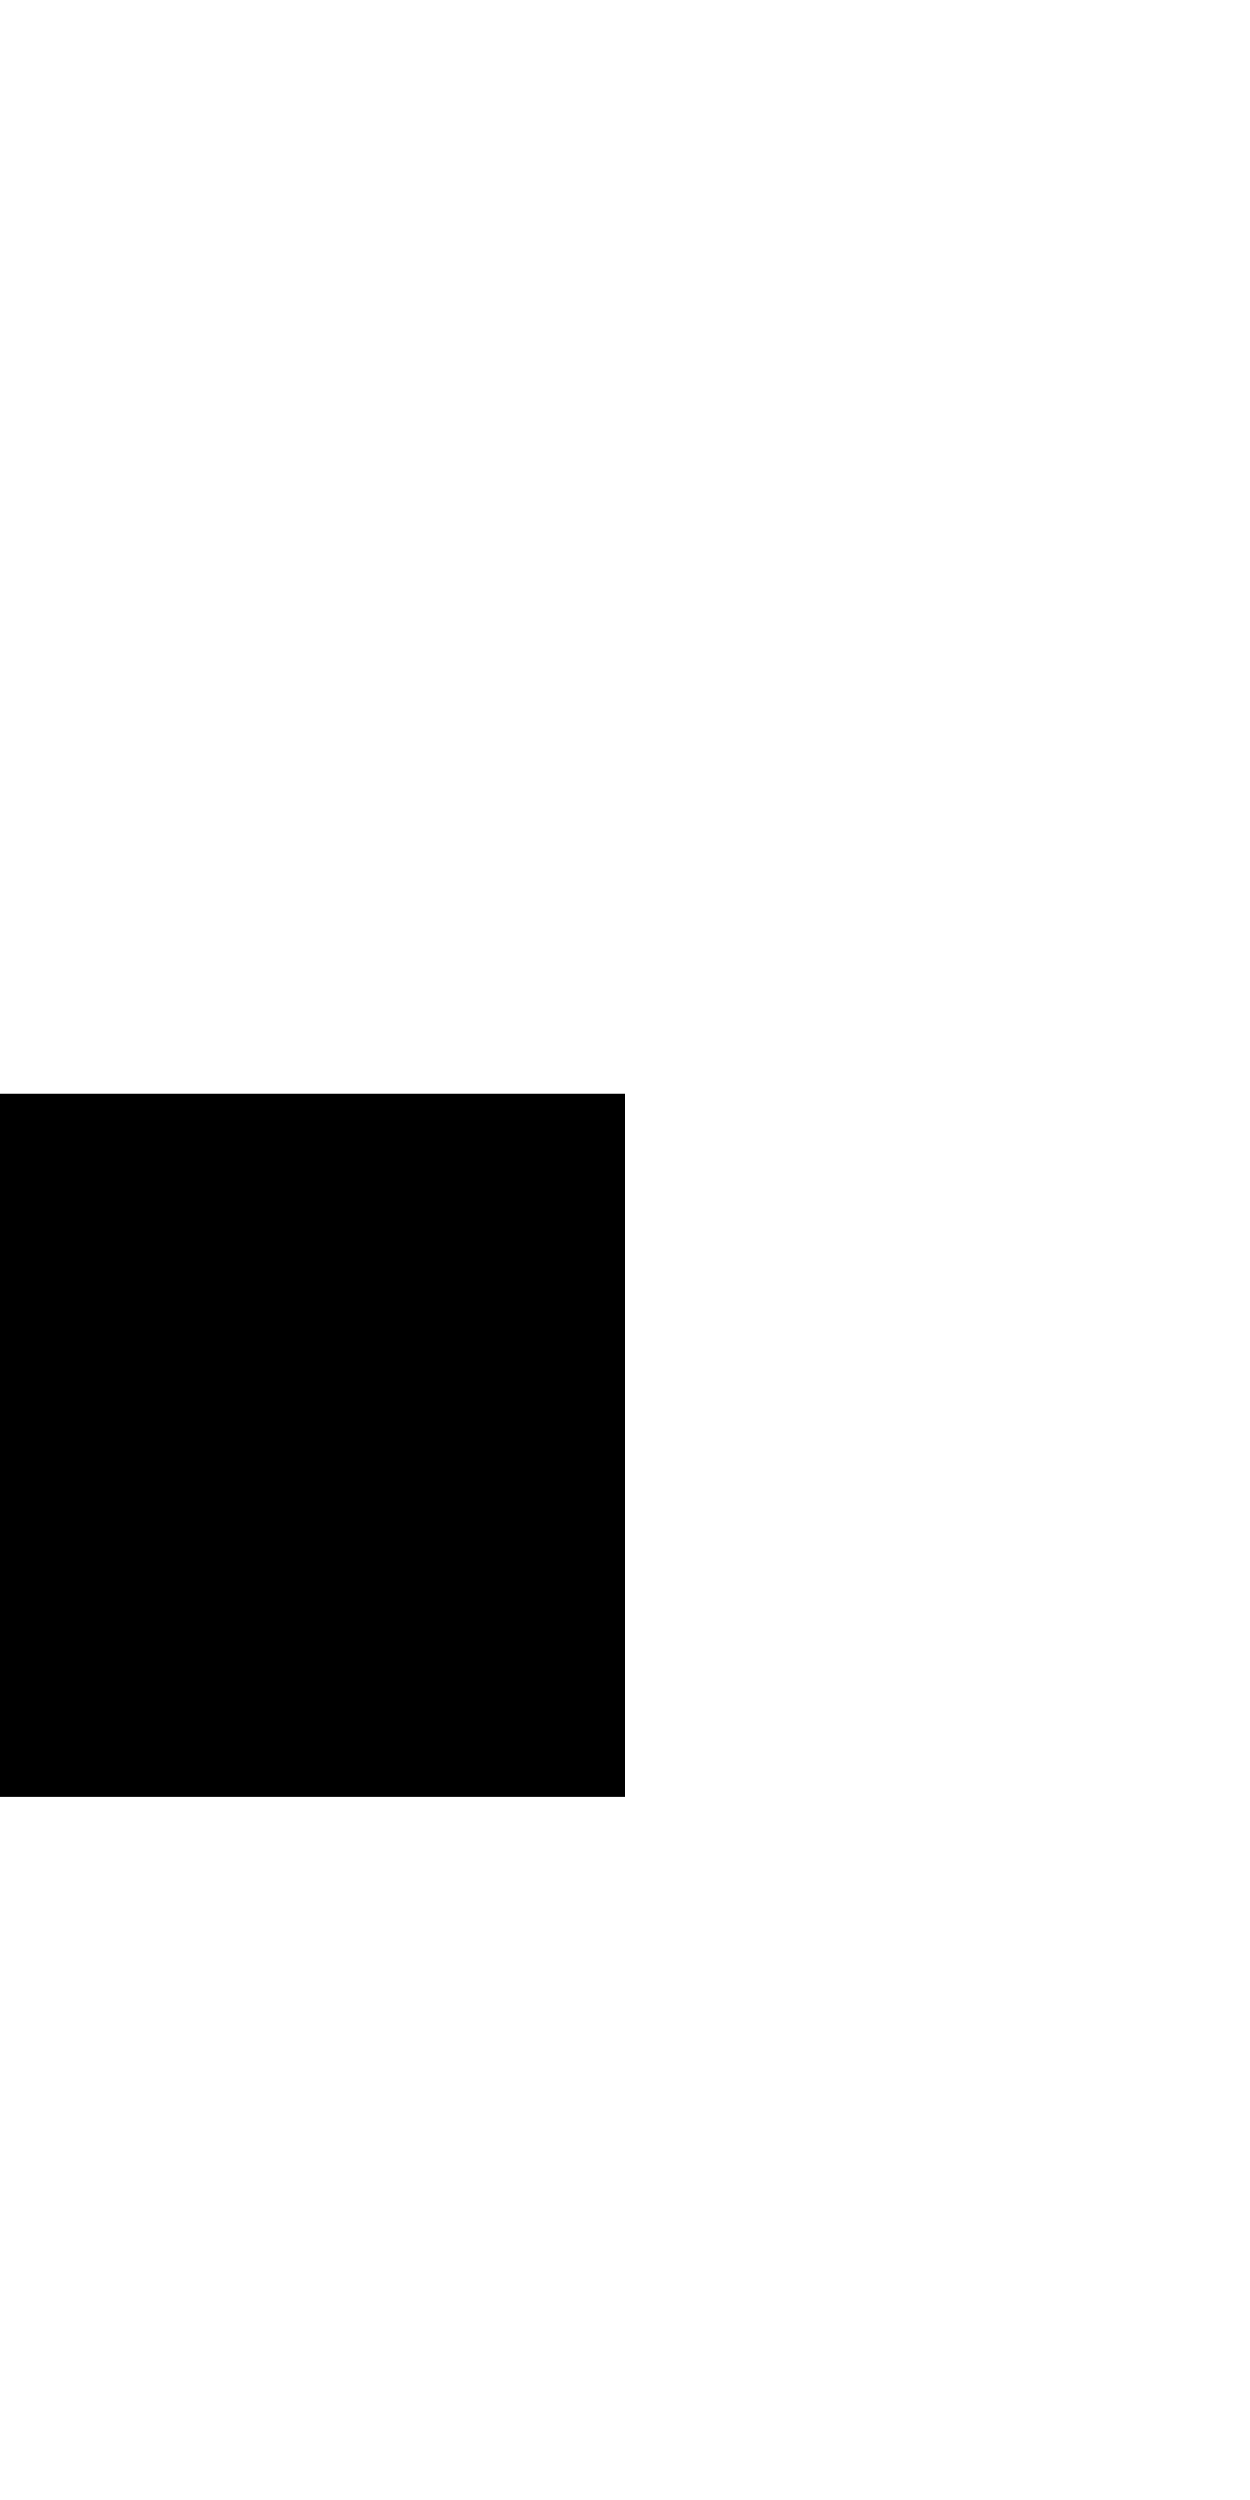
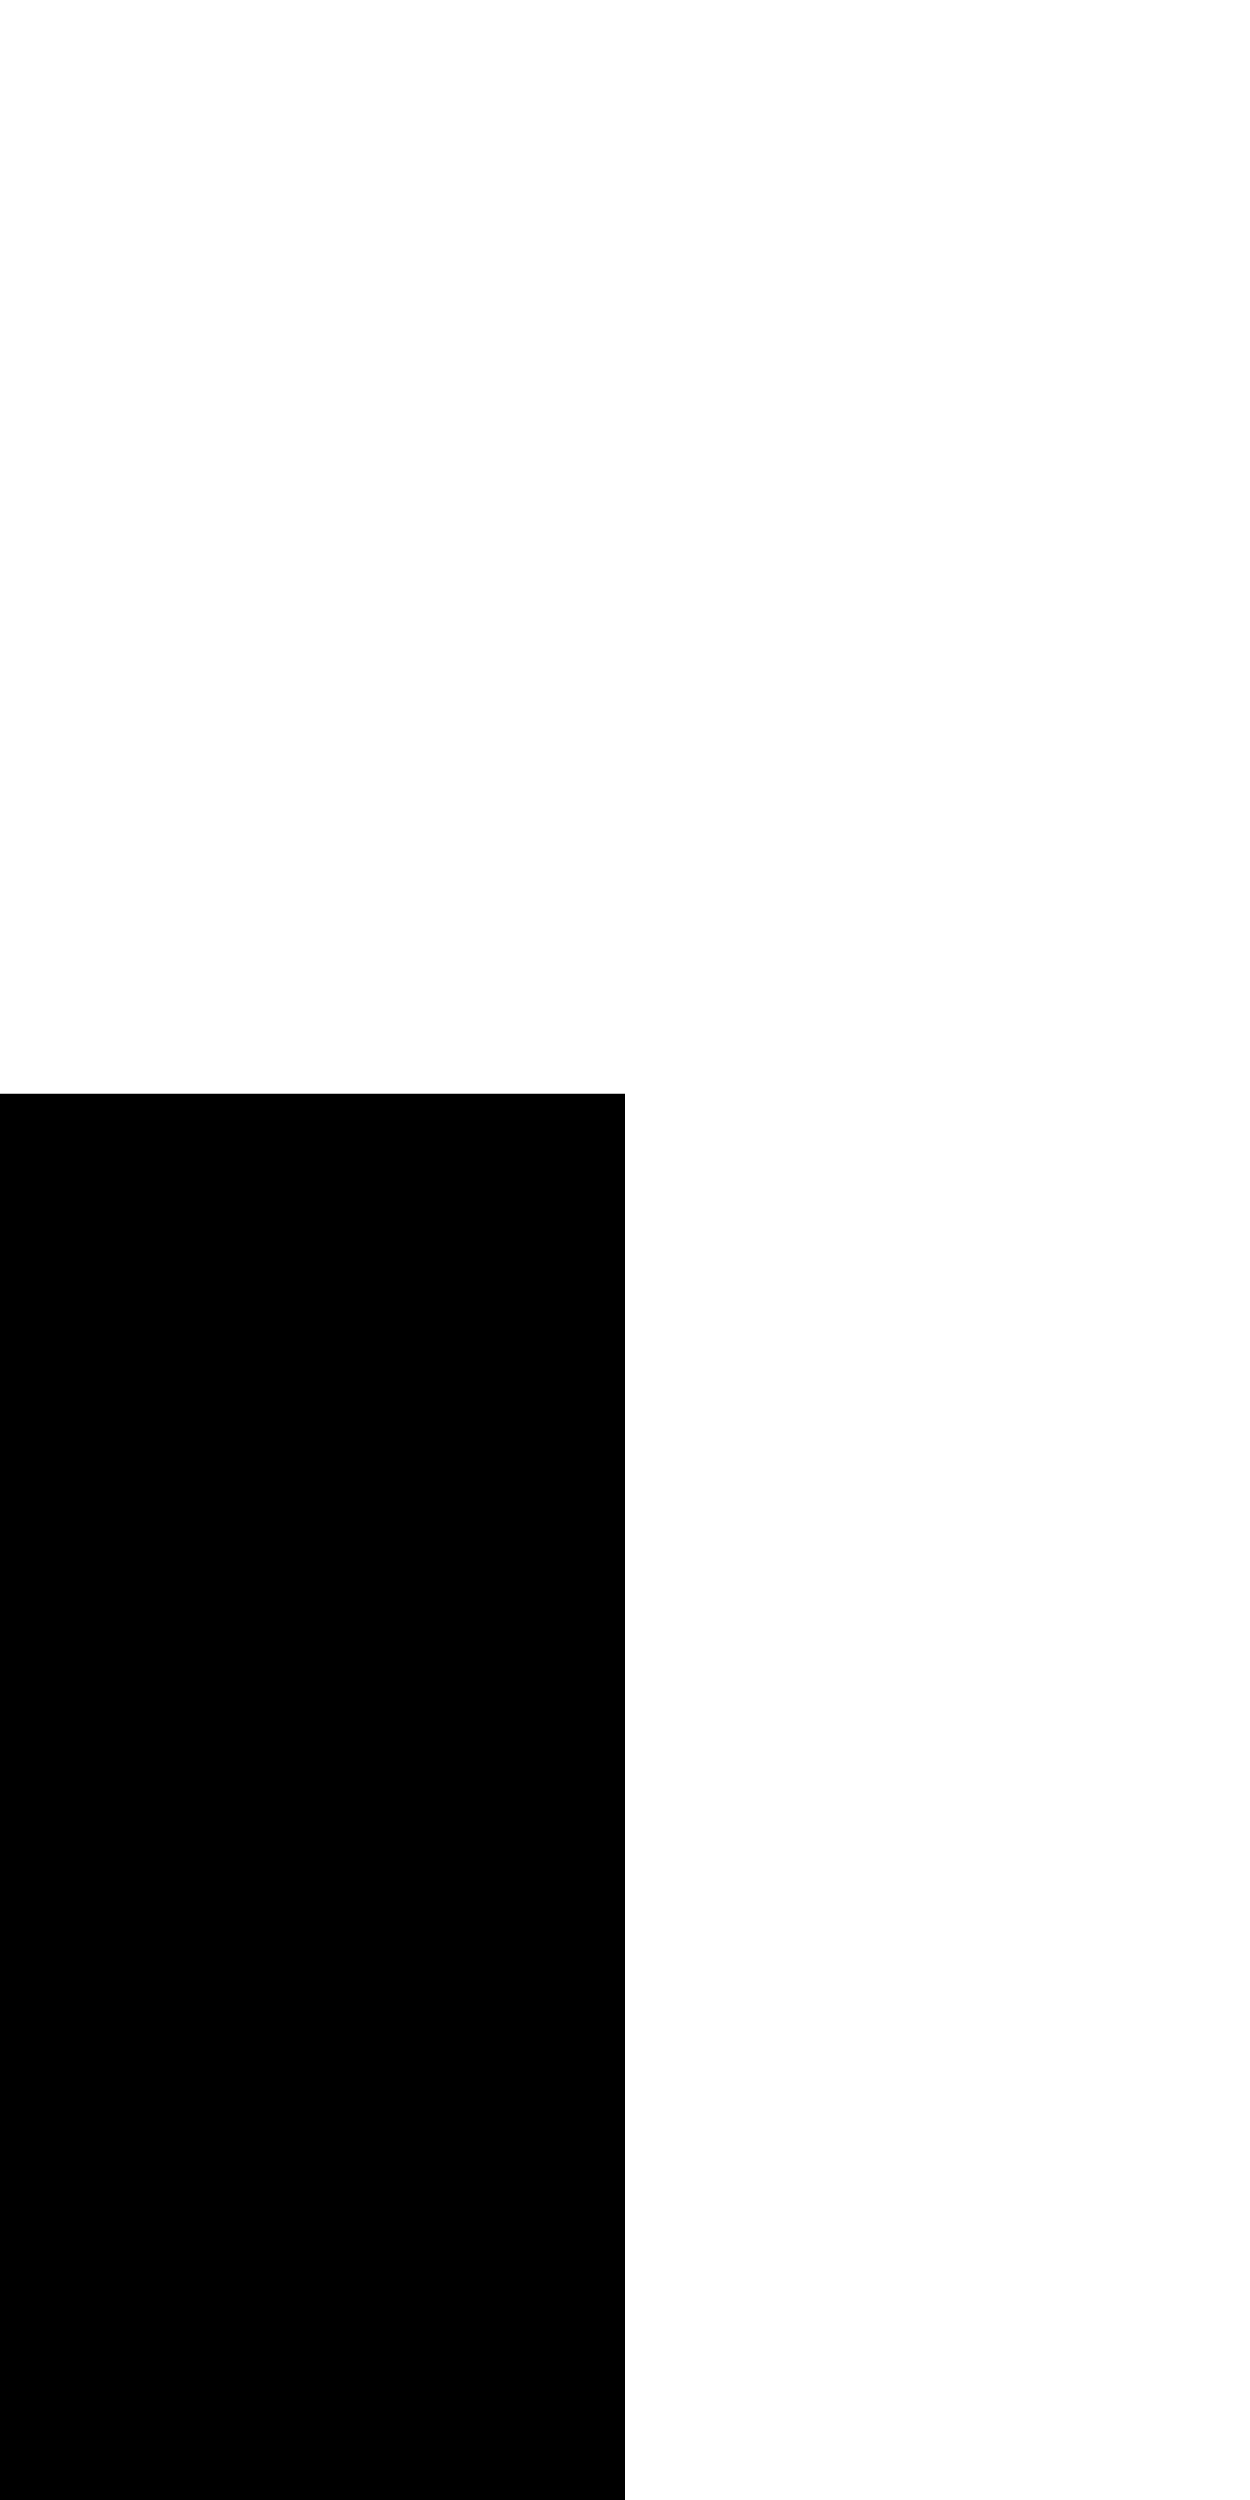
- <svg xmlns="http://www.w3.org/2000/svg" id="svg3355" height="2048" width="1024" version="1.1">
+ <svg xmlns="http://www.w3.org/2000/svg" version="1.1" width="1024" height="2048" id="svg3355">
  <defs id="defs3357" />
-   <path style="display:inline;fill:#000000;fill-opacity:1;stroke:none" id="path3157-2-7-0" d="m -64,896 v 576 H 512 V 896 Z" />
+   <path d="M -64,896 V 2176 H 512 V 896 Z" id="path3157-2-7-0" style="display:inline;fill:#000000;fill-opacity:1;stroke:none" />
</svg>
